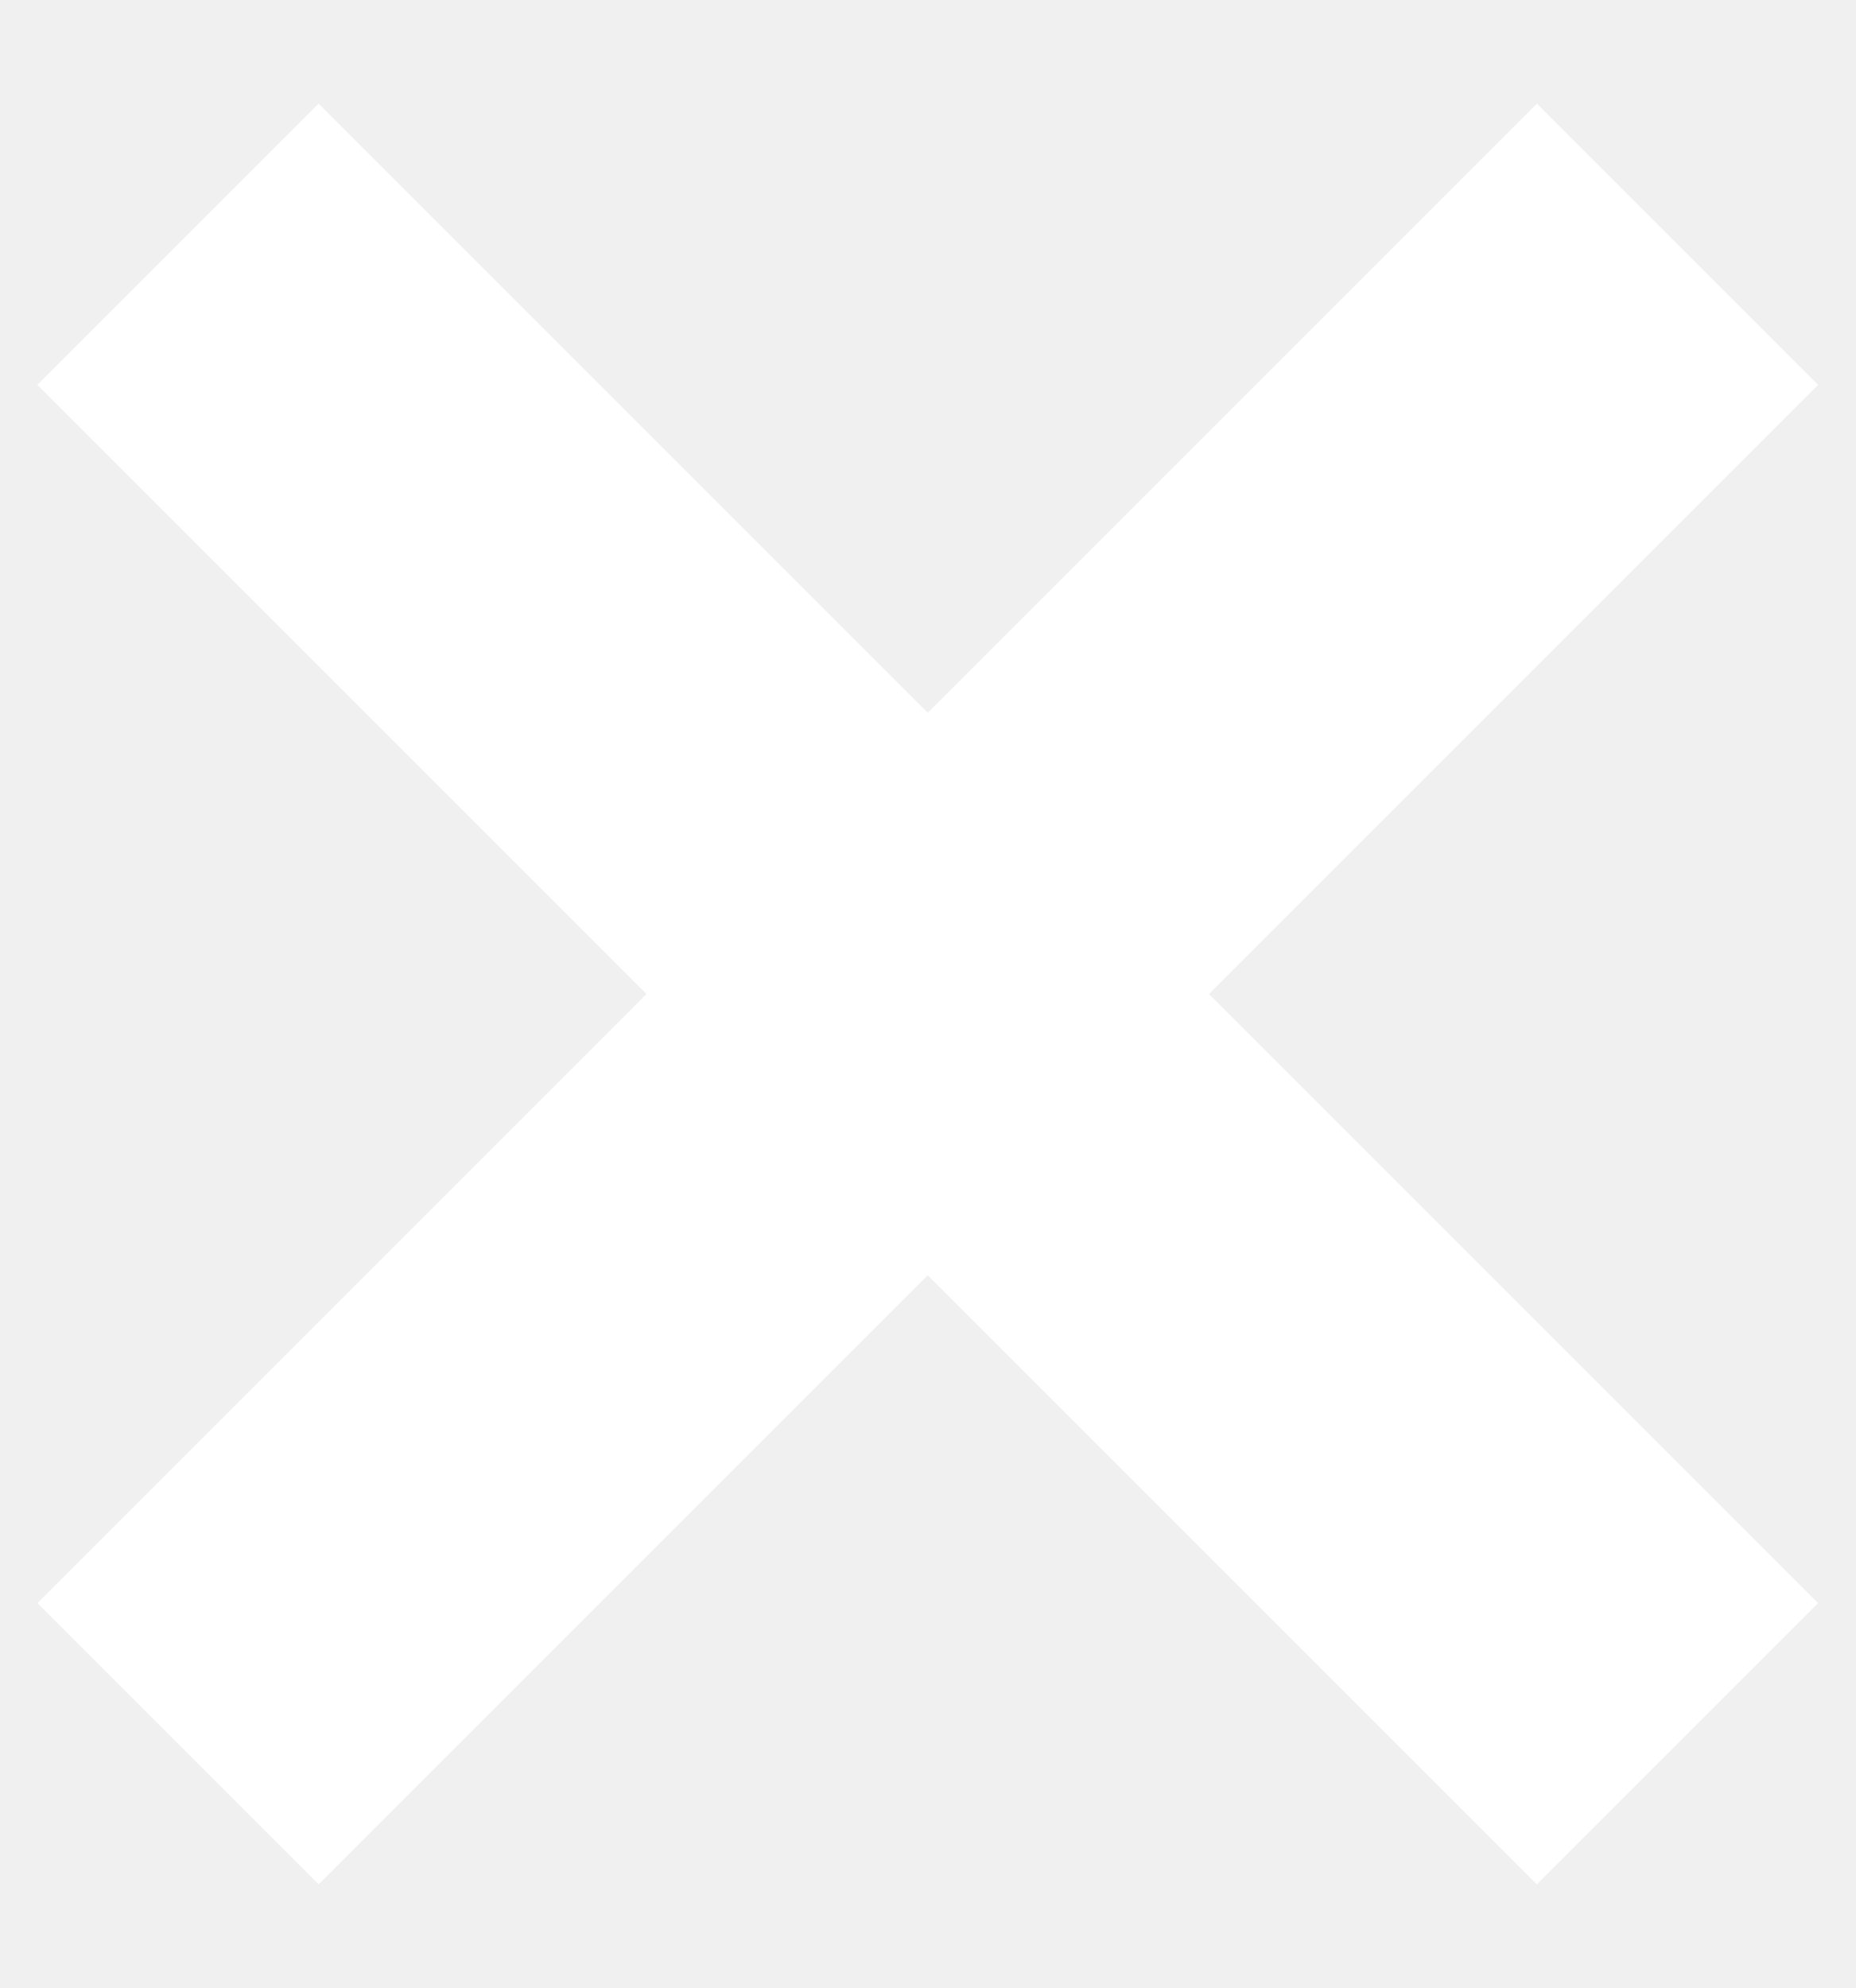
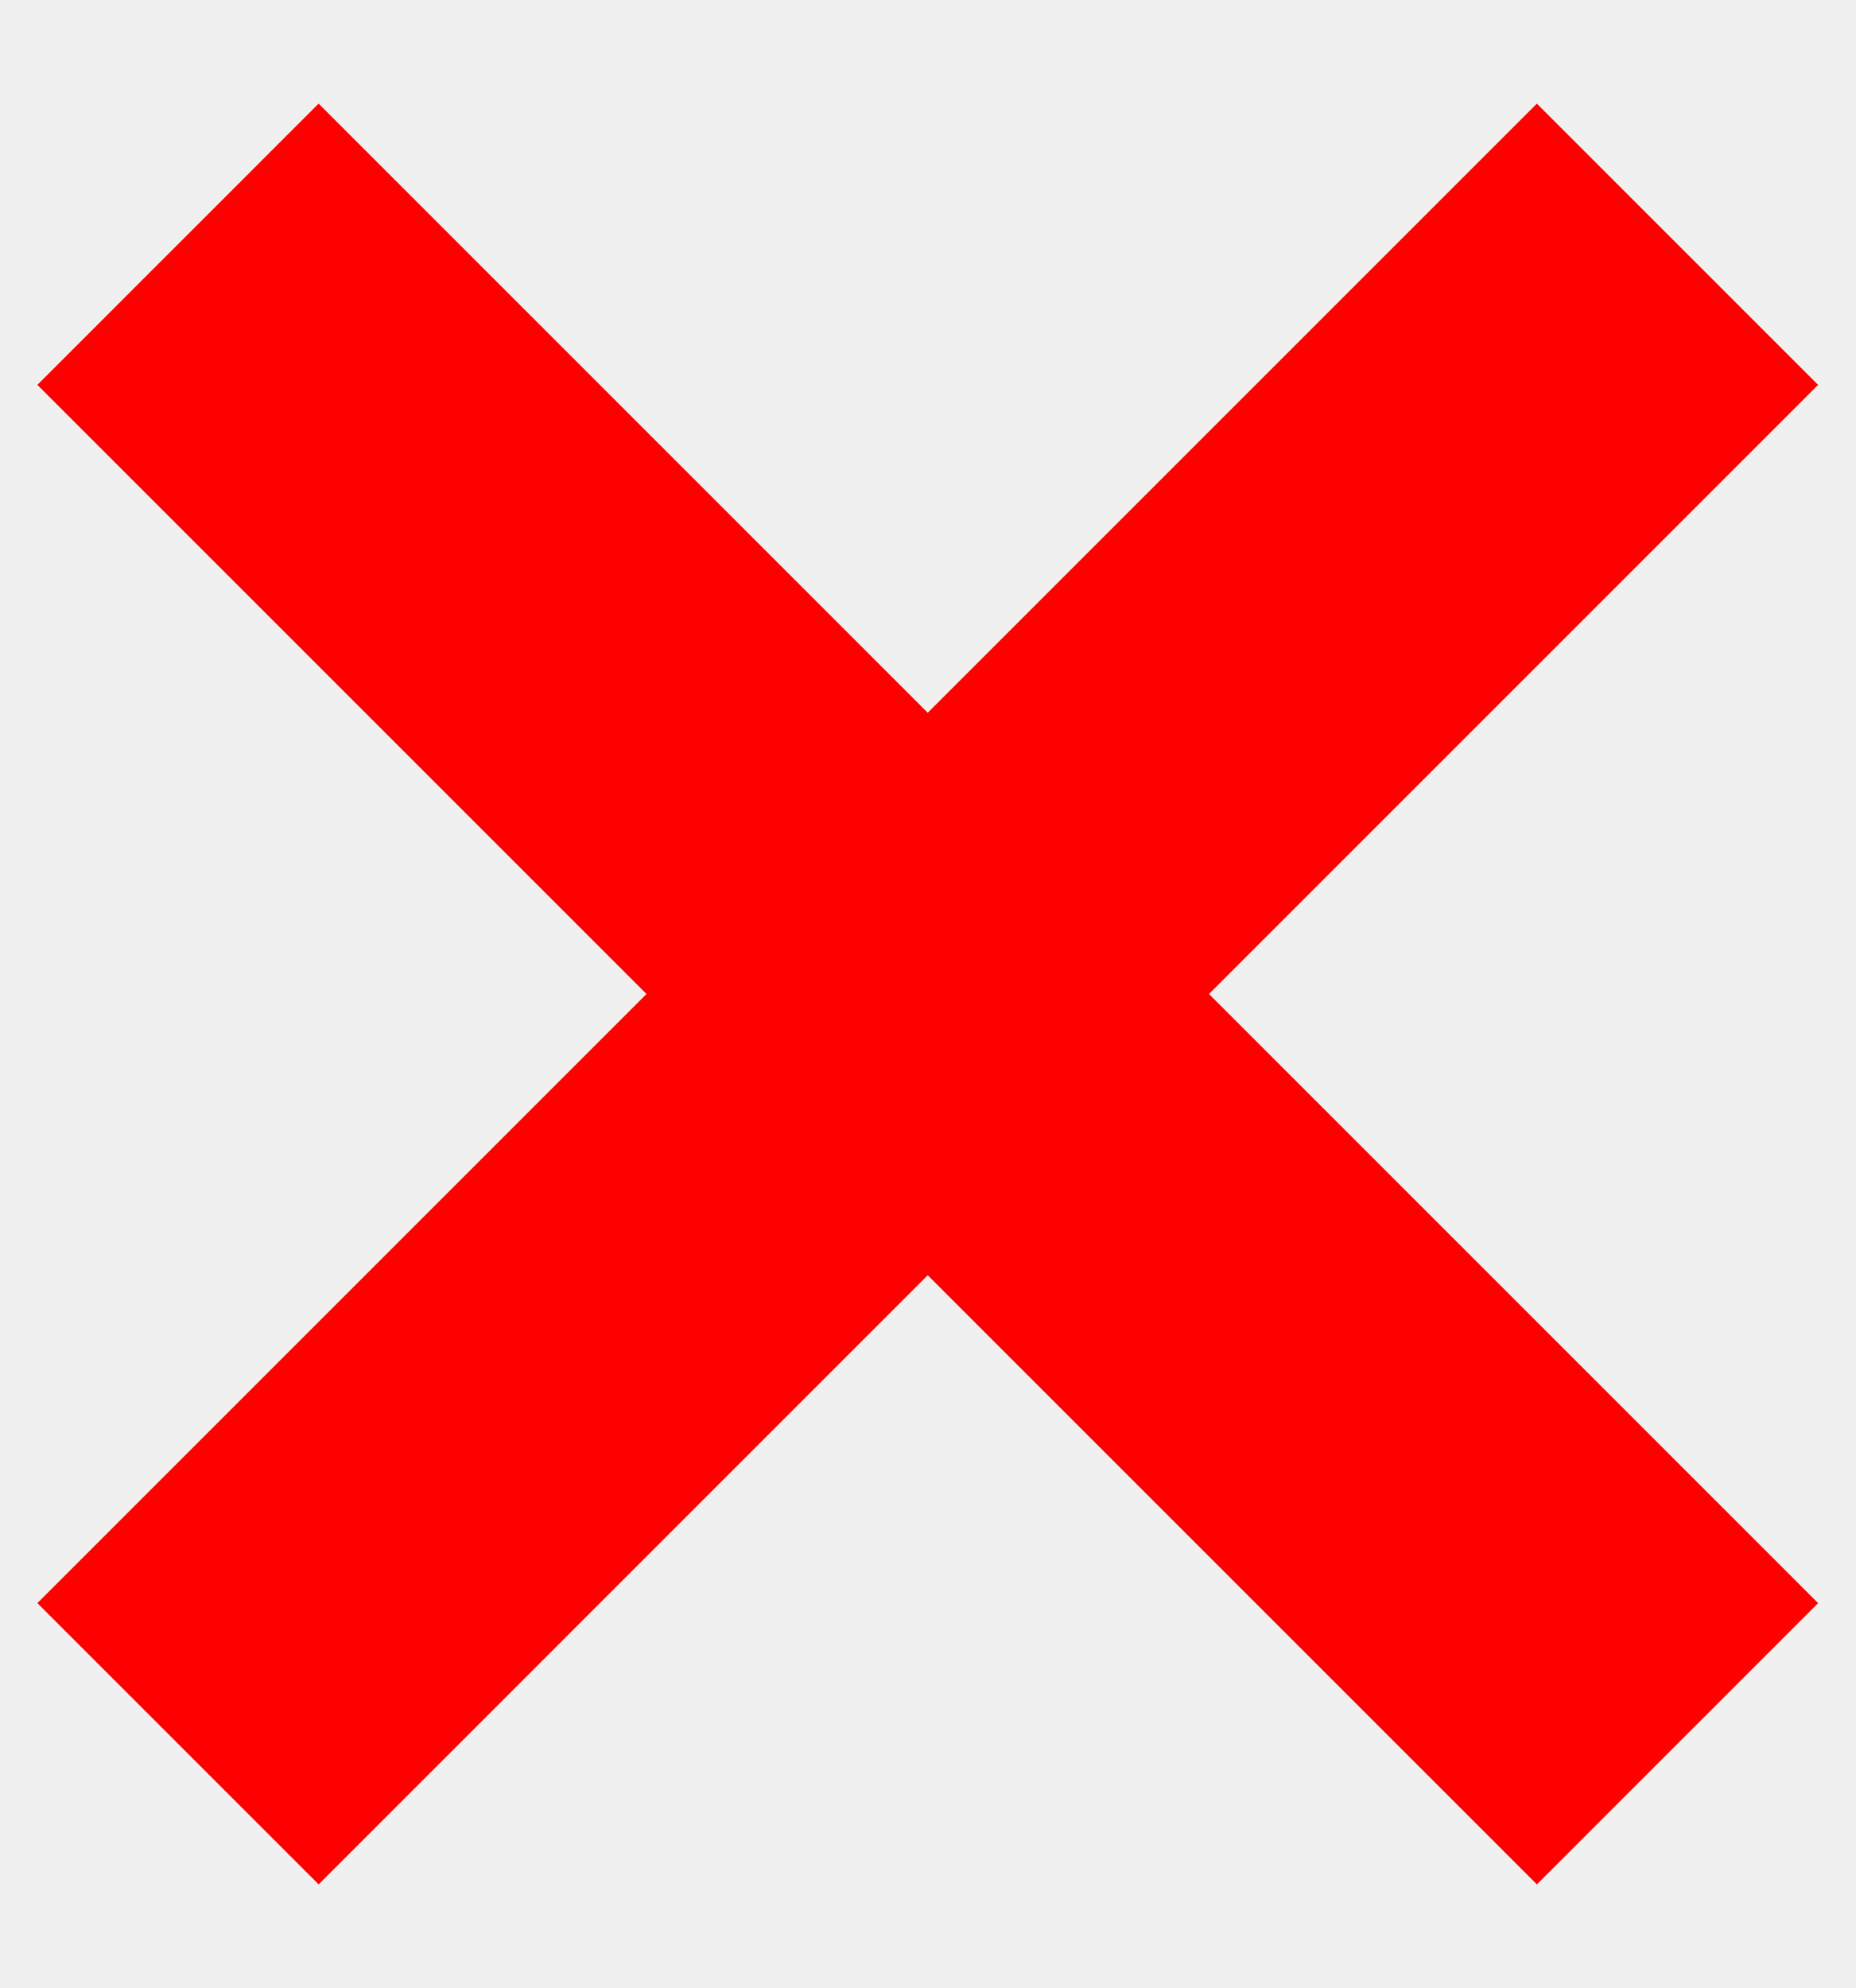
<svg xmlns="http://www.w3.org/2000/svg" width="14" height="15">
-   <g fill="#FFF" fill-rule="evenodd">
+   <g fill="red" fill-rule="evenodd">
    <path d="M2.404.782l11.314 11.314-2.122 2.122L.282 2.904z" />
    <path d="M.282 12.096L11.596.782l2.122 2.122L2.404 14.218z" />
  </g>
</svg>
